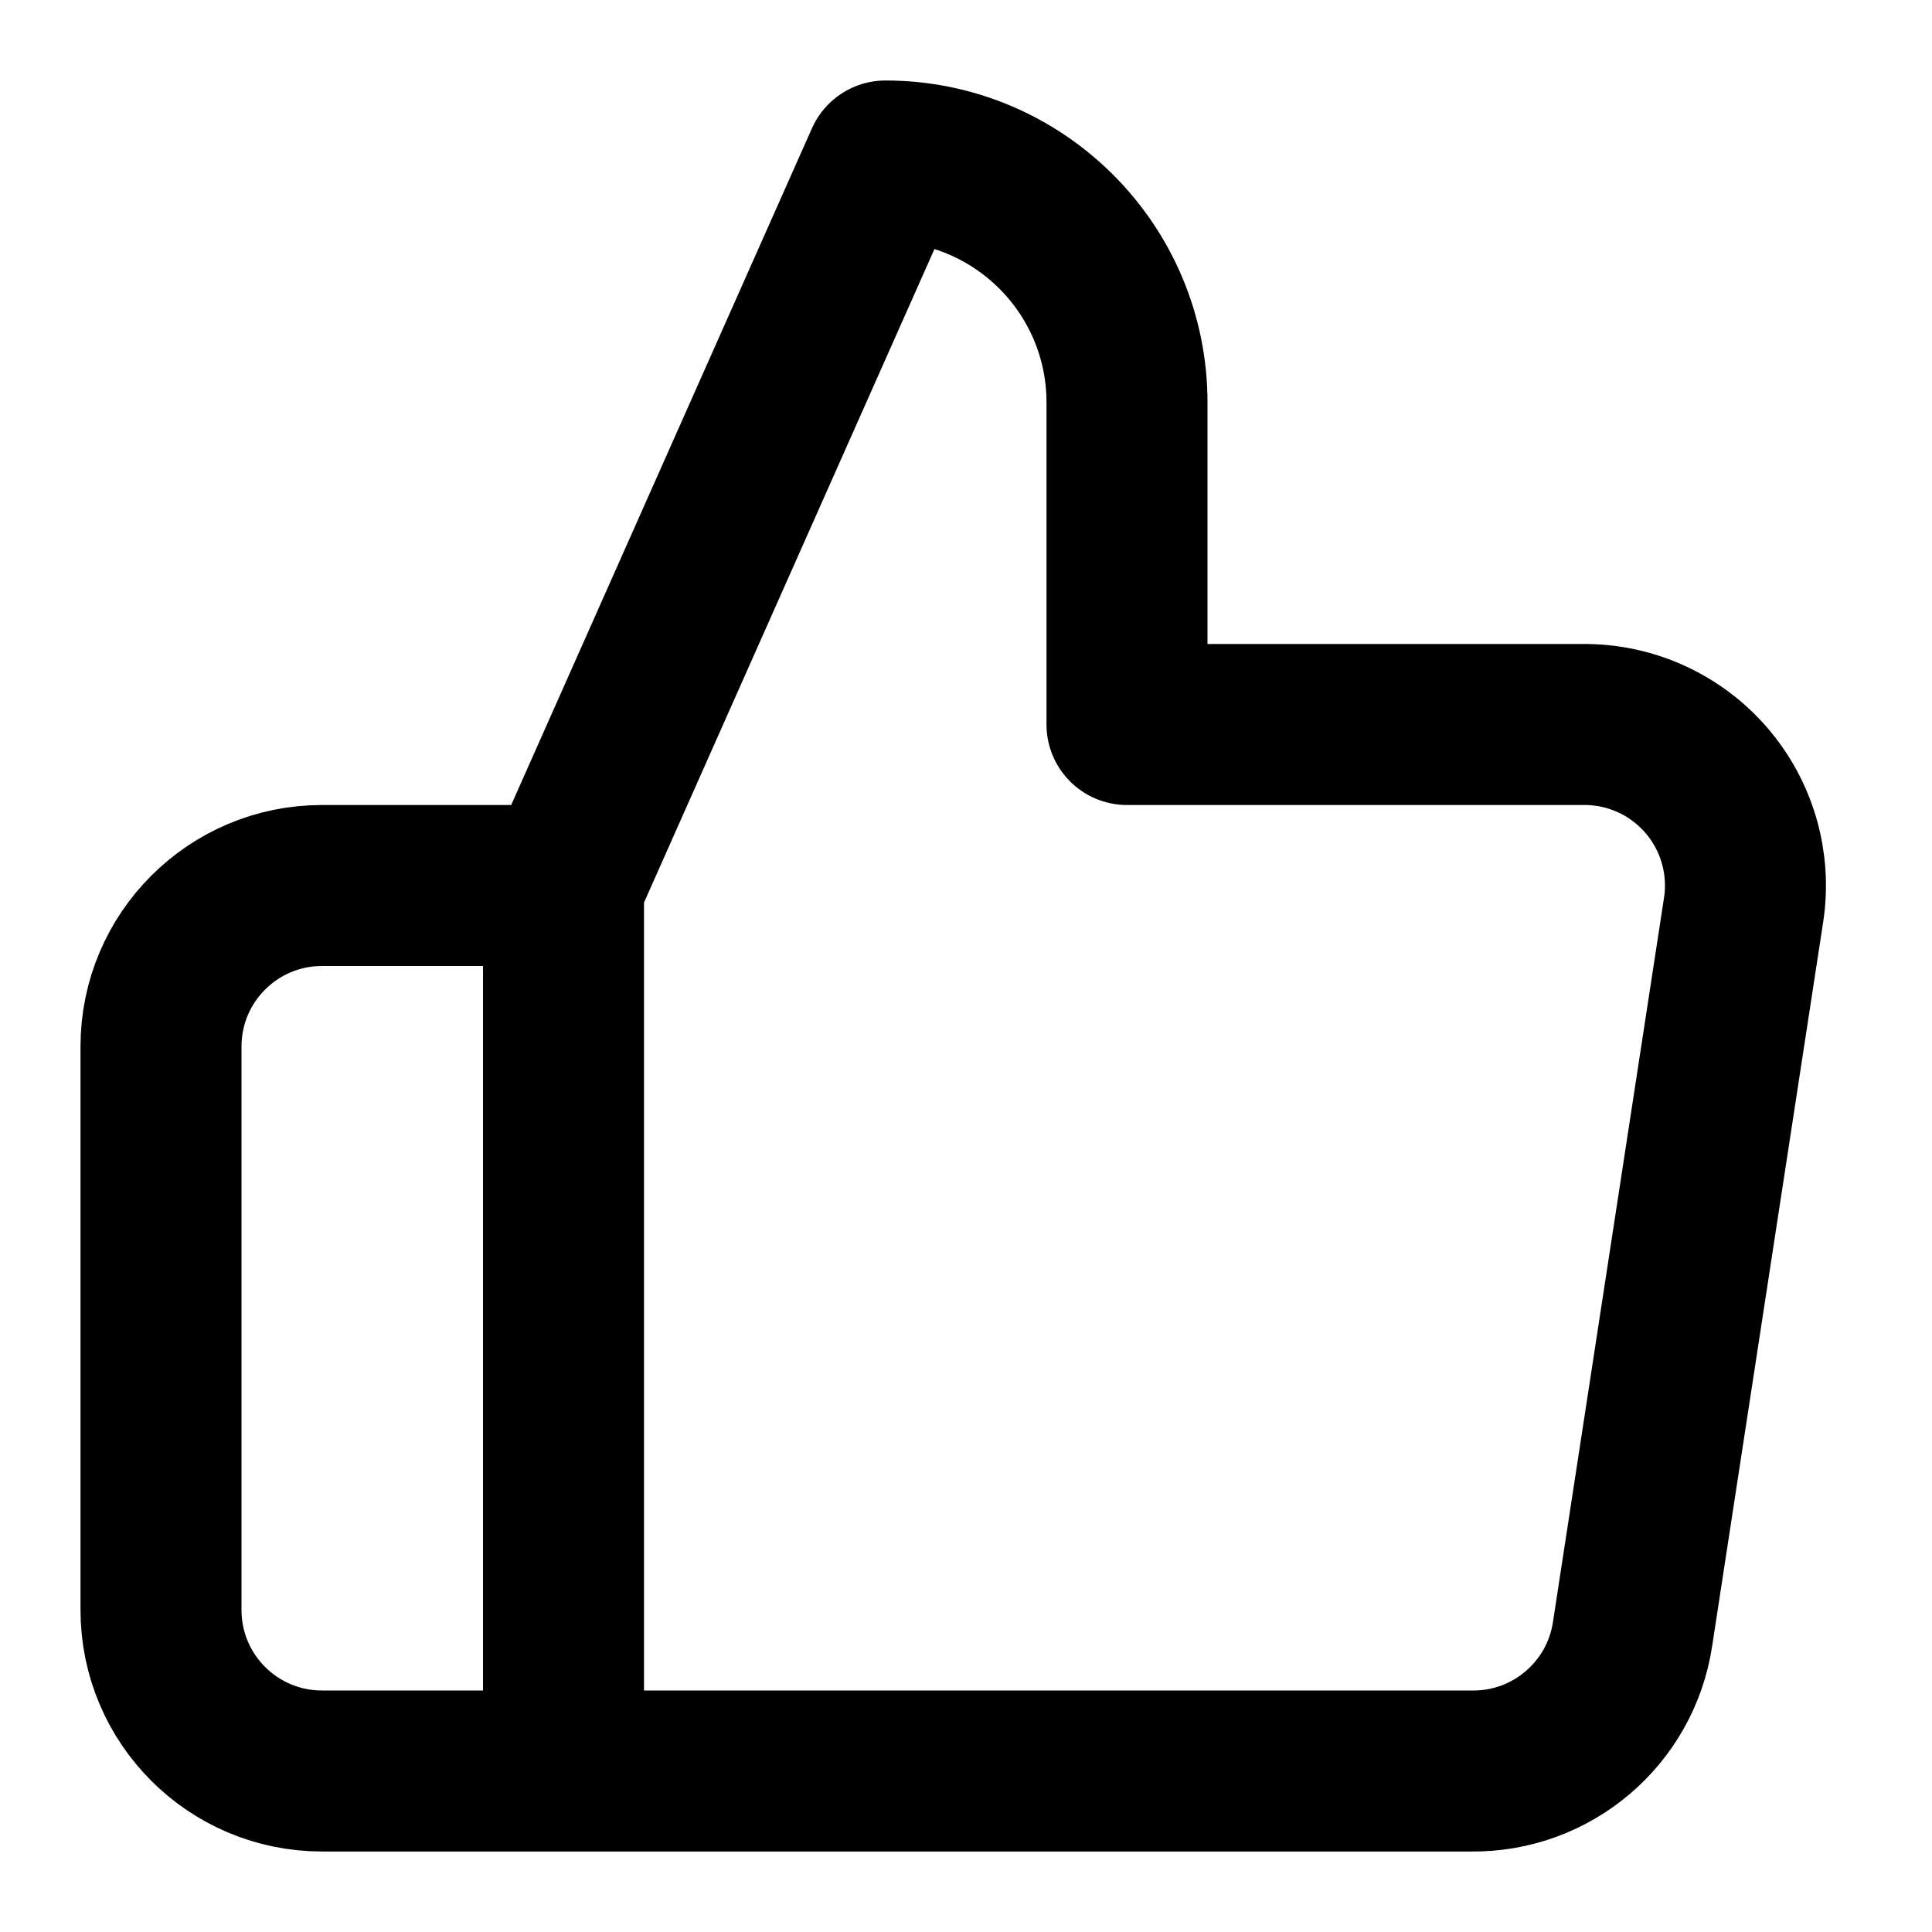
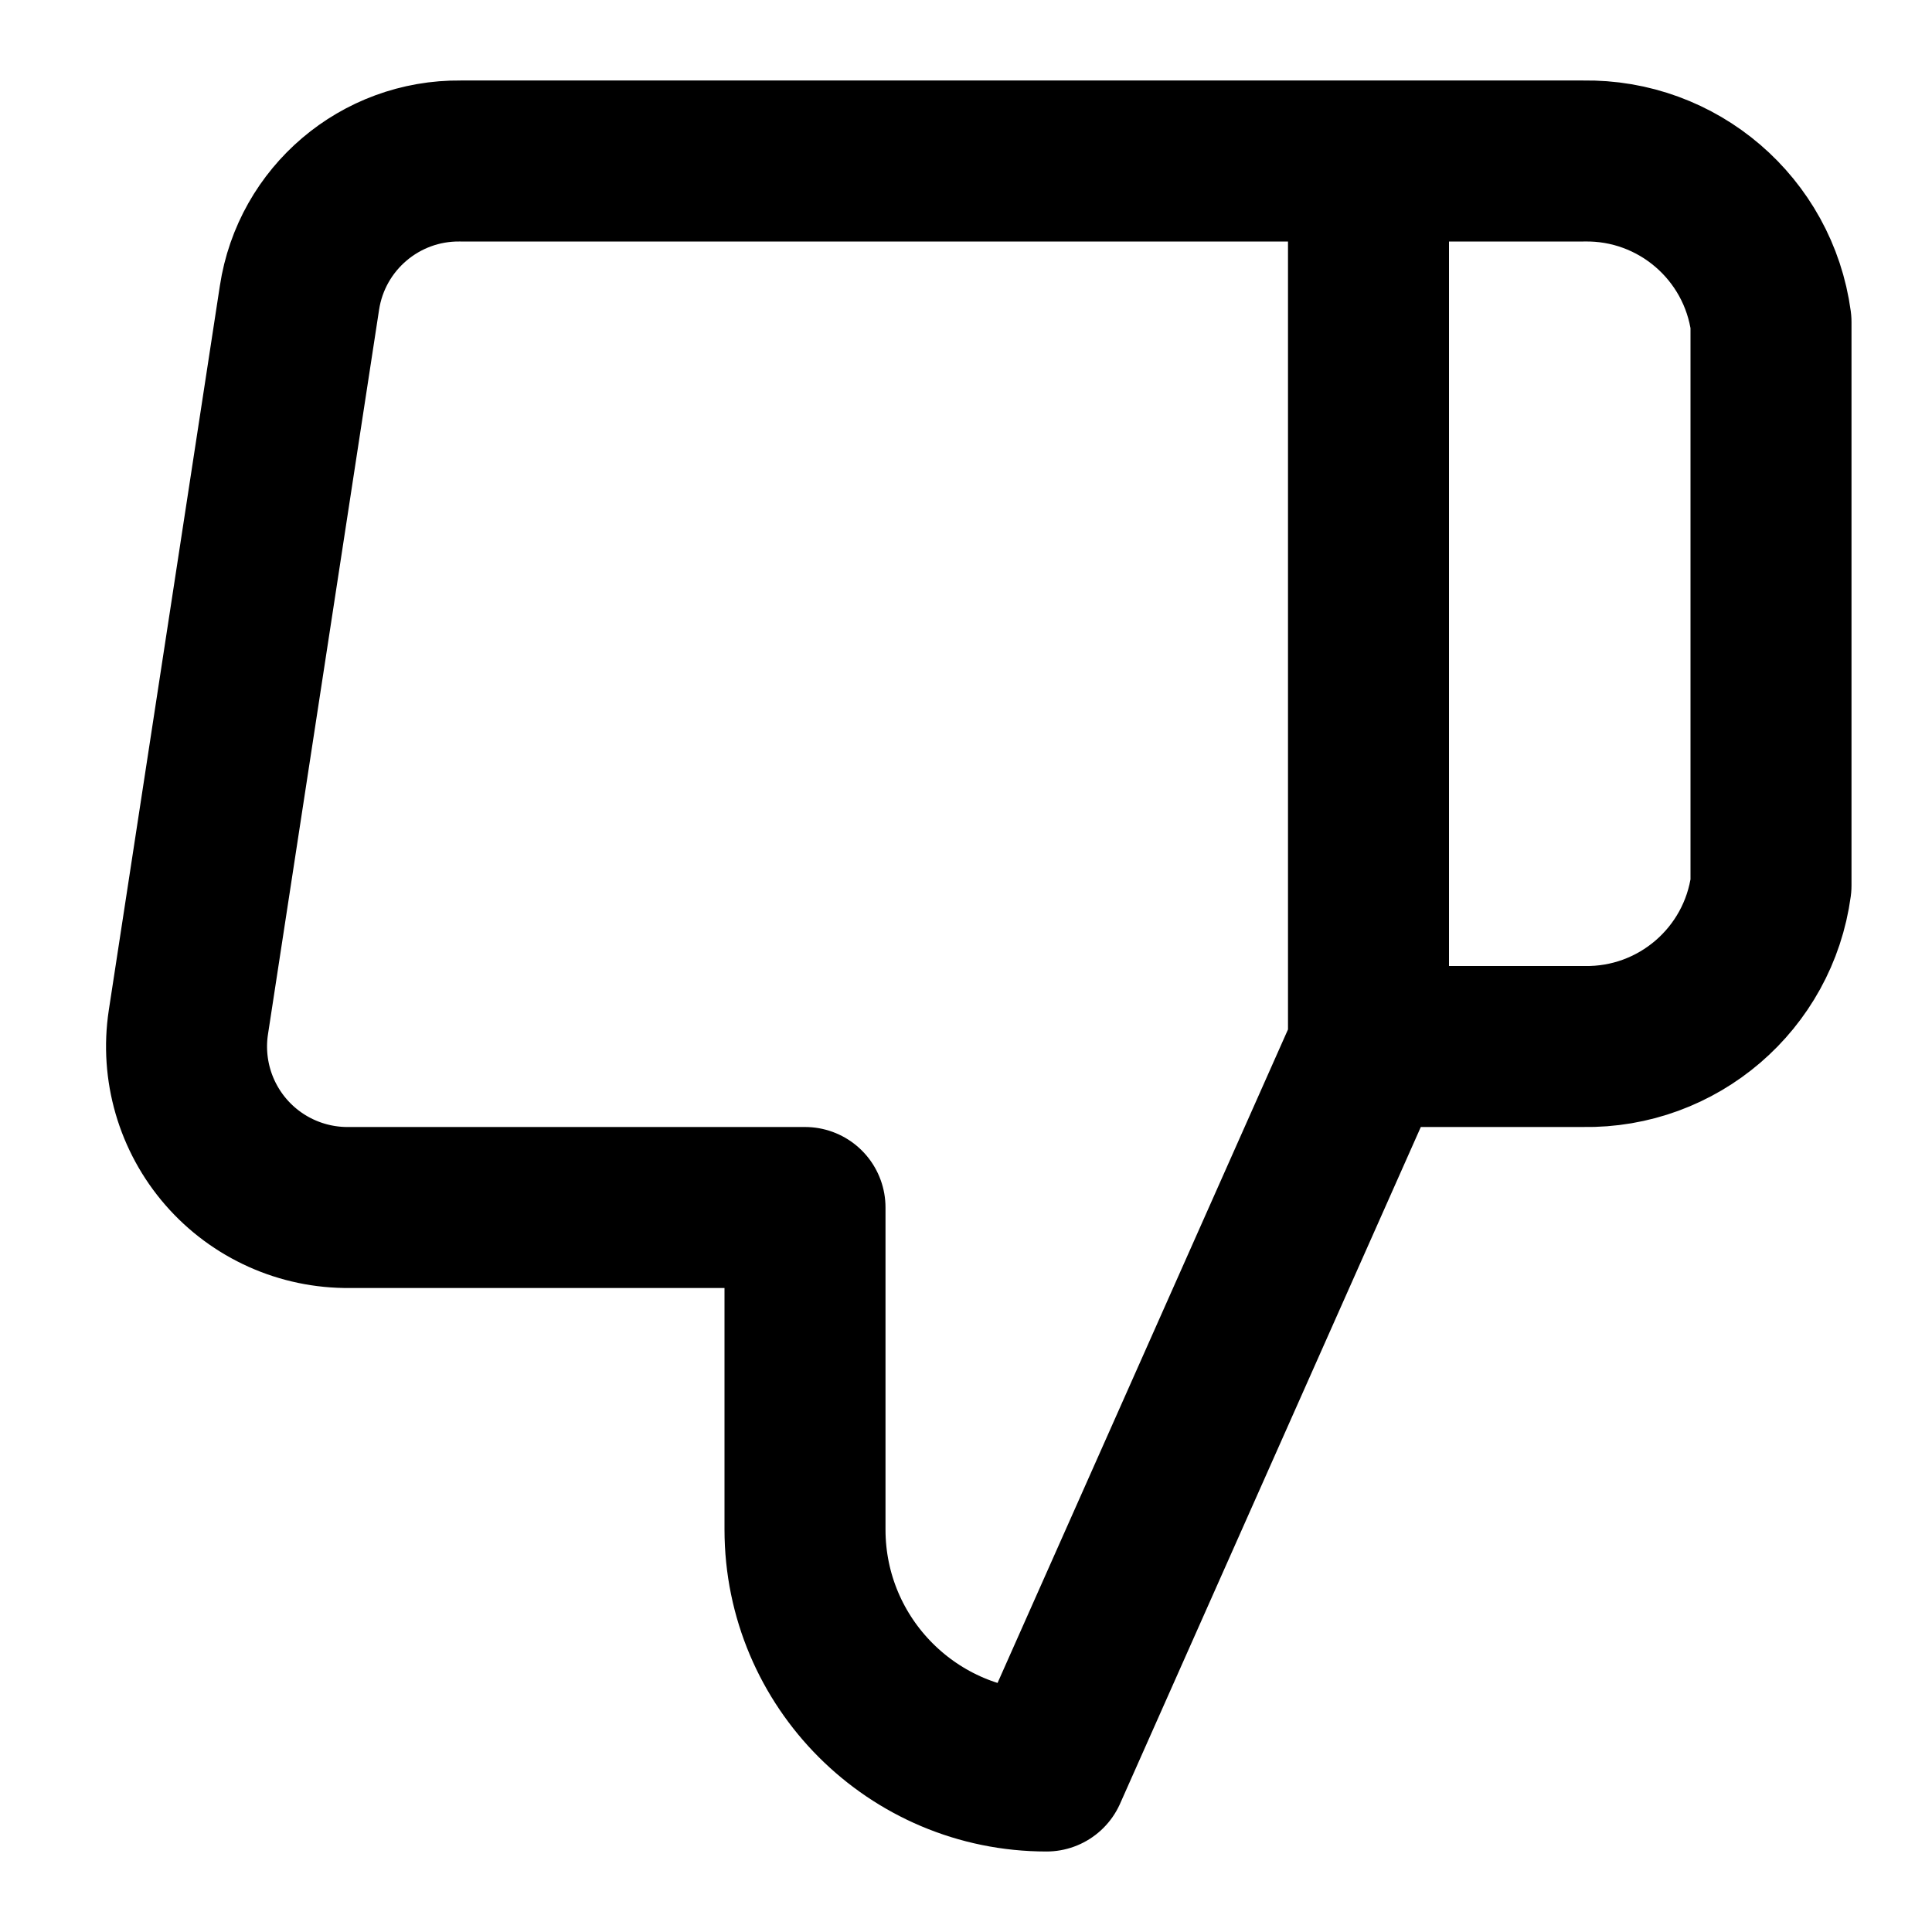
- <svg xmlns="http://www.w3.org/2000/svg" width="24" height="24" viewBox="0 0 24 24" fill="none" stroke="currentColor" stroke-width="2" stroke-linecap="round" stroke-linejoin="round" class="feather feather-thumbs-up">
-   <path d="M14 9V5a3 3 0 0 0-3-3l-4 9v11h11.28a2 2 0 0 0 2-1.7l1.38-9a2 2 0 0 0-2-2.3zM7 22H4a2 2 0 0 1-2-2v-7a2 2 0 0 1 2-2h3" />
+ <svg xmlns="http://www.w3.org/2000/svg" width="24" height="24" viewBox="0 0 24 24" fill="none" stroke="currentColor" stroke-width="2" stroke-linecap="round" stroke-linejoin="round" class="feather feather-thumbs-down">
+   <path d="M10 15v4a3 3 0 0 0 3 3l4-9V2H5.72a2 2 0 0 0-2 1.7l-1.38 9a2 2 0 0 0 2 2.3zm7-13h2.67A2.31 2.31 0 0 1 22 4v7a2.31 2.31 0 0 1-2.33 2H17" />
</svg>
